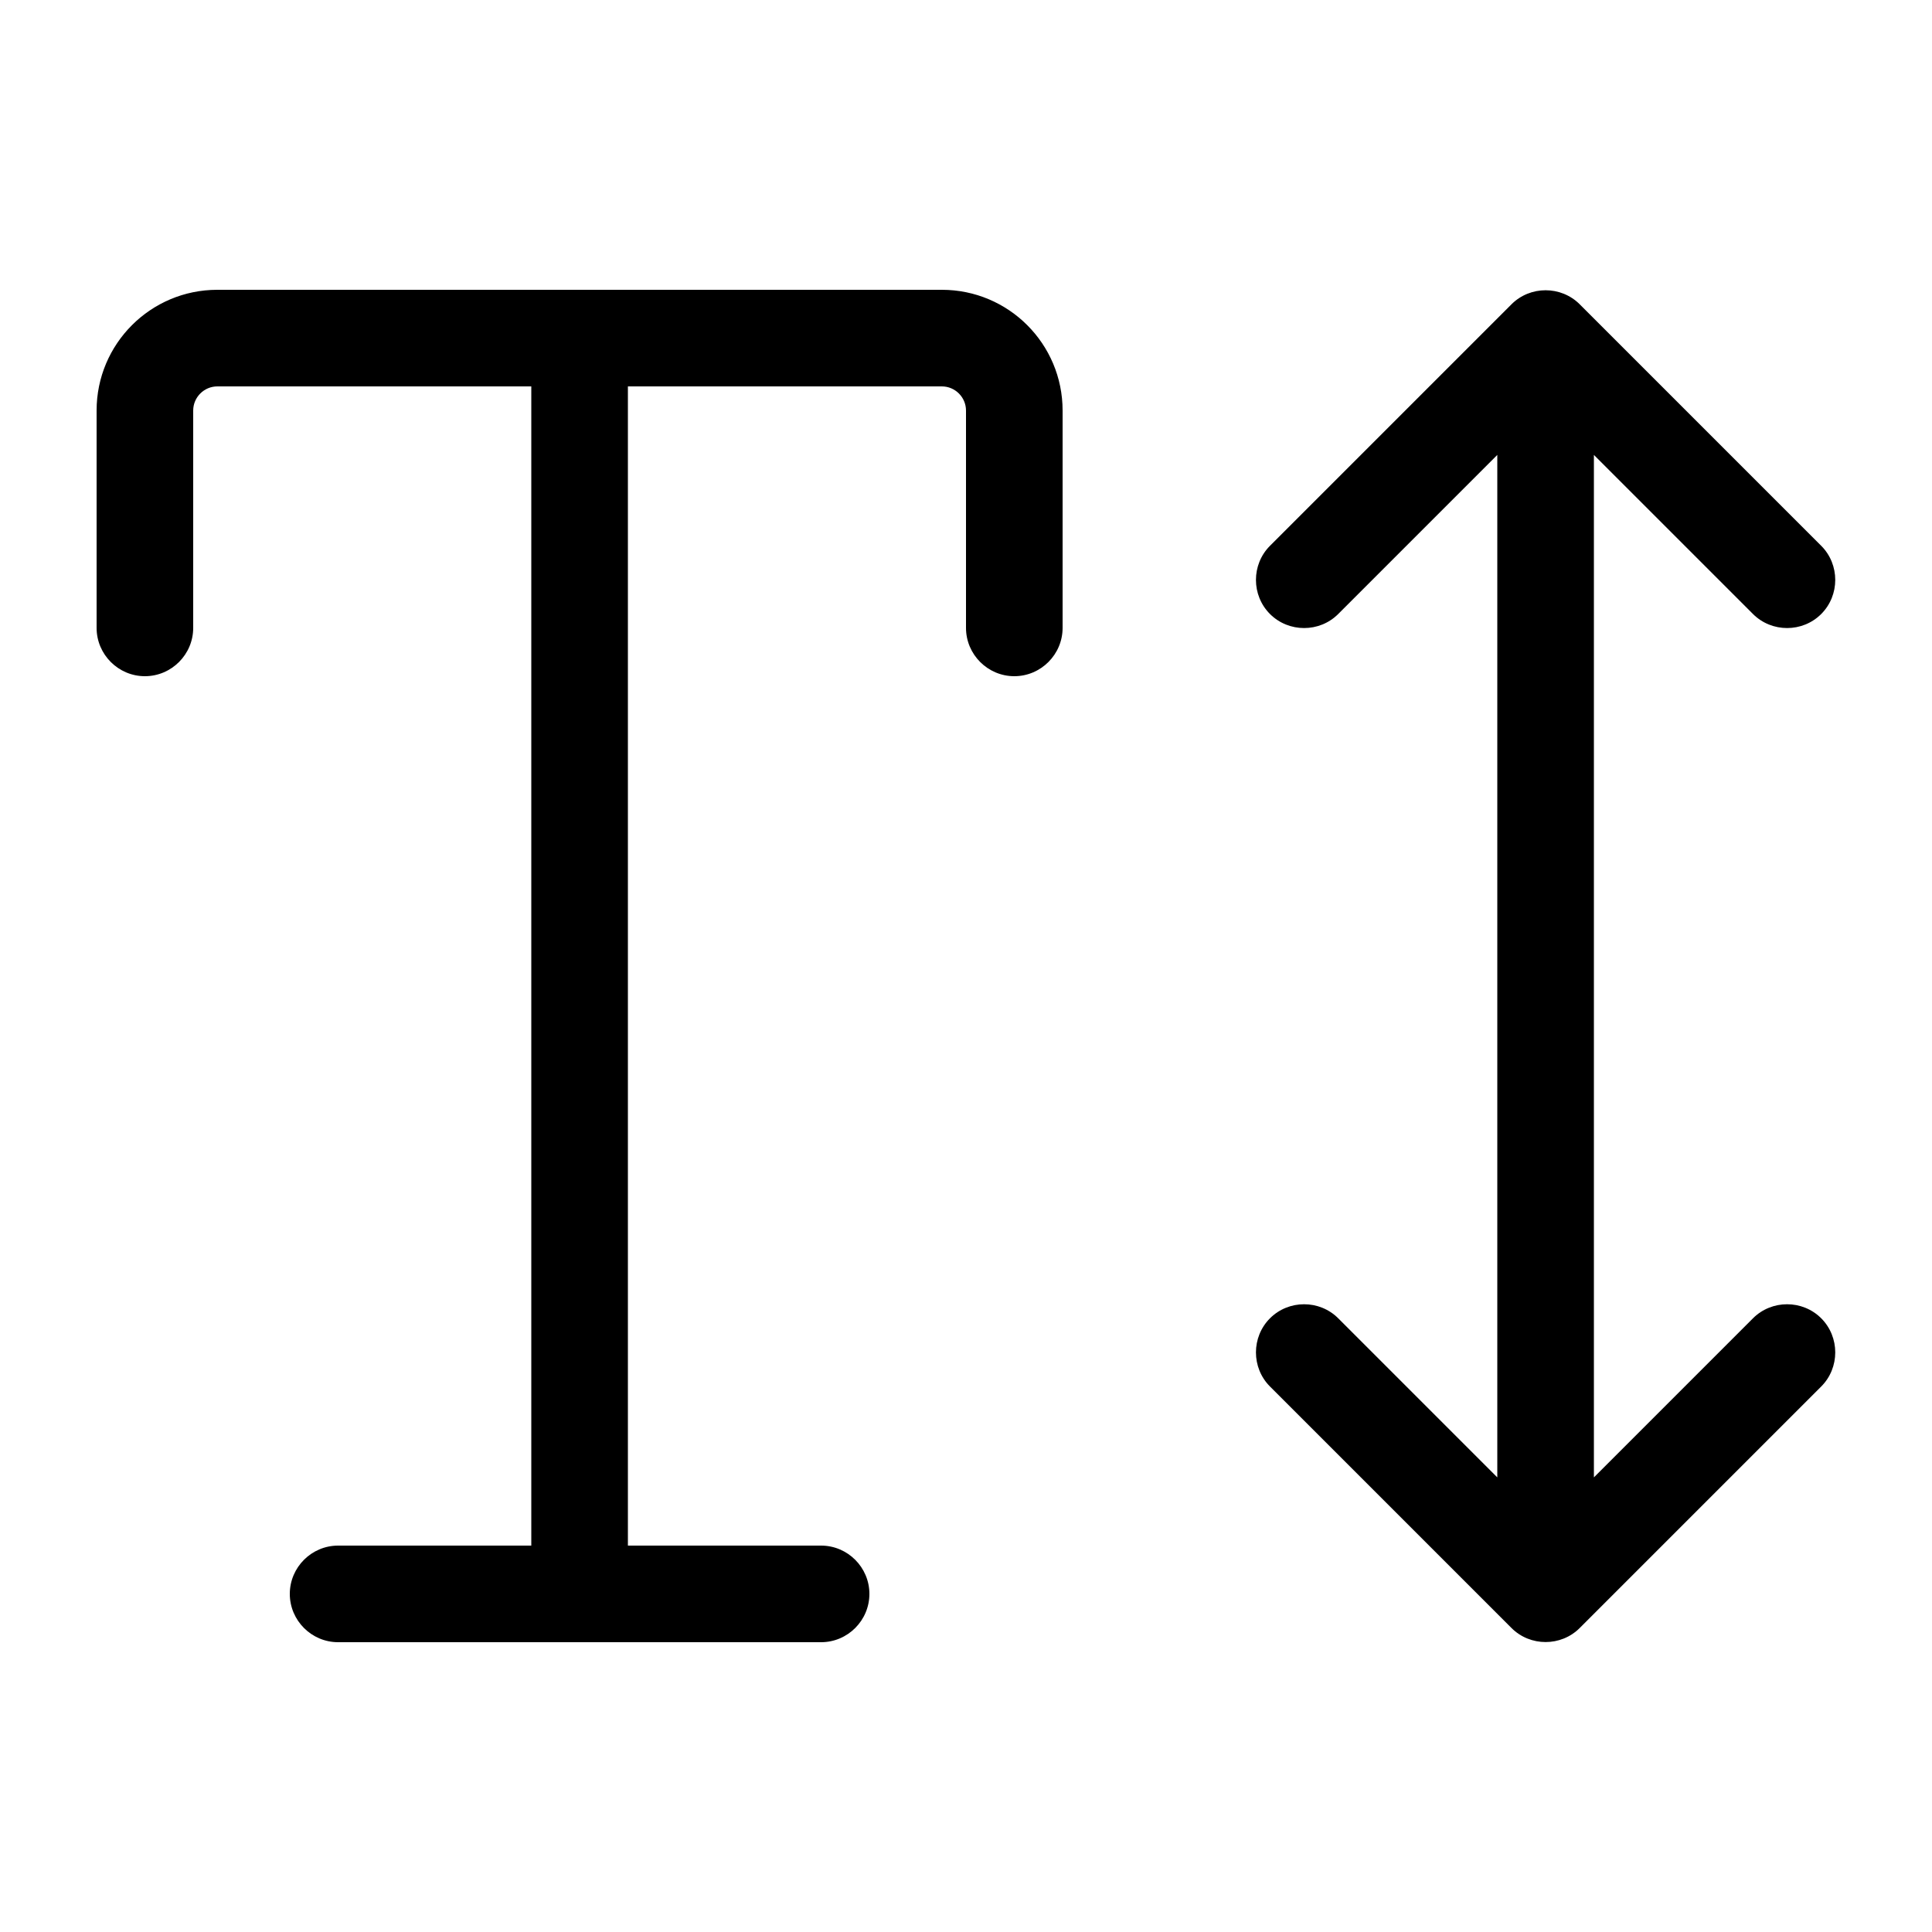
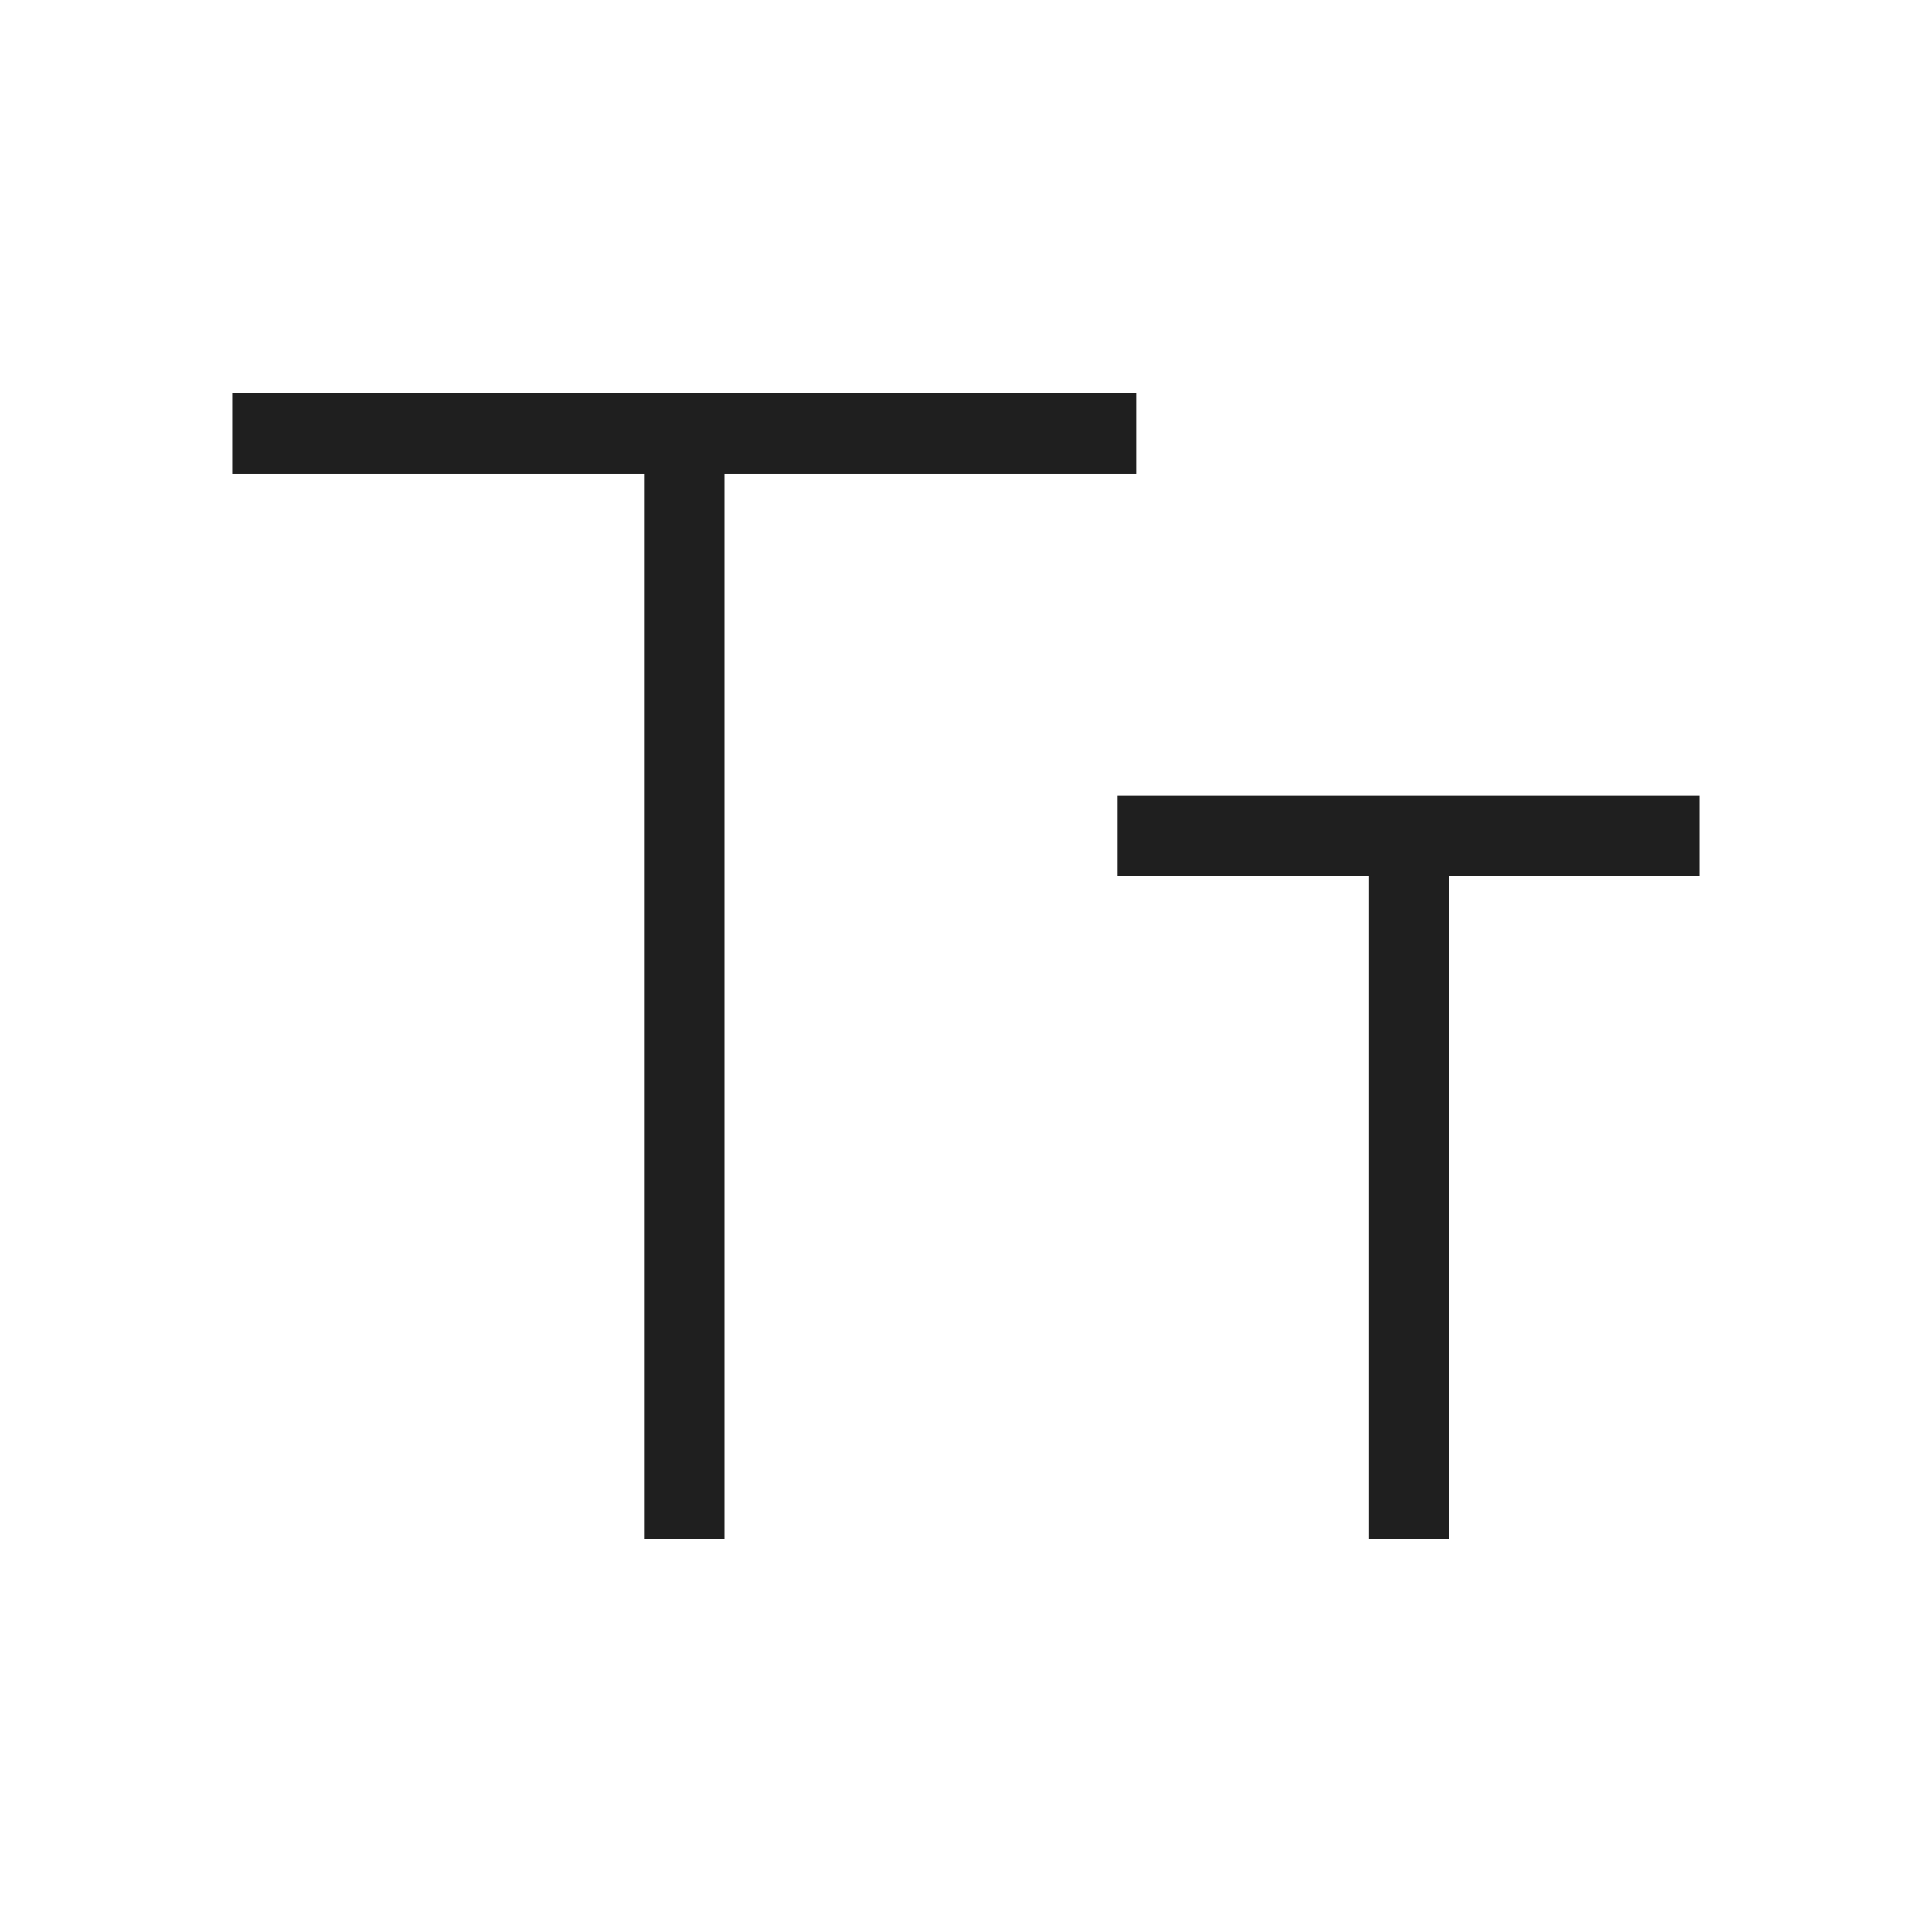
- <svg xmlns="http://www.w3.org/2000/svg" viewBox="0 0 640 640">
-   <path d="M443.3 436.7C437.1 430.5 426.9 430.5 420.7 436.7C414.5 442.9 414.5 453.1 420.7 459.3L500.7 539.3C506.9 545.5 517.1 545.5 523.3 539.3L603.3 459.3C609.5 453.1 609.5 442.9 603.3 436.7C597.1 430.5 586.9 430.5 580.7 436.7L528 489.4L528 150.7L580.7 203.4C586.9 209.6 597.1 209.6 603.3 203.4C609.5 197.2 609.5 187 603.3 180.8L523.3 100.8C517.1 94.6 506.9 94.6 500.7 100.8L420.7 180.8C414.5 187 414.5 197.2 420.7 203.4C426.9 209.6 437.1 209.6 443.3 203.4L496 150.7L496 489.4L443.3 436.7zM72 96C49.9 96 32 113.9 32 136L32 208C32 216.8 39.2 224 48 224C56.8 224 64 216.8 64 208L64 136C64 131.6 67.6 128 72 128L176 128L176 512L112 512C103.2 512 96 519.2 96 528C96 536.8 103.2 544 112 544L272 544C280.8 544 288 536.8 288 528C288 519.2 280.8 512 272 512L208 512L208 128L312 128C316.4 128 320 131.6 320 136L320 208C320 216.8 327.2 224 336 224C344.8 224 352 216.8 352 208L352 136C352 113.9 334.1 96 312 96L72 96z" />
+ <svg xmlns="http://www.w3.org/2000/svg" height="48px" viewBox="0 -960 960 960" width="48px" fill="#1f1f1f">
+   <path d="M320-195.38v-529.24H115.38v-40h449.24v40H360v529.24h-40Zm360 0v-329.24H555.38v-40h289.24v40H720v329.24h-40Z" />
</svg>
